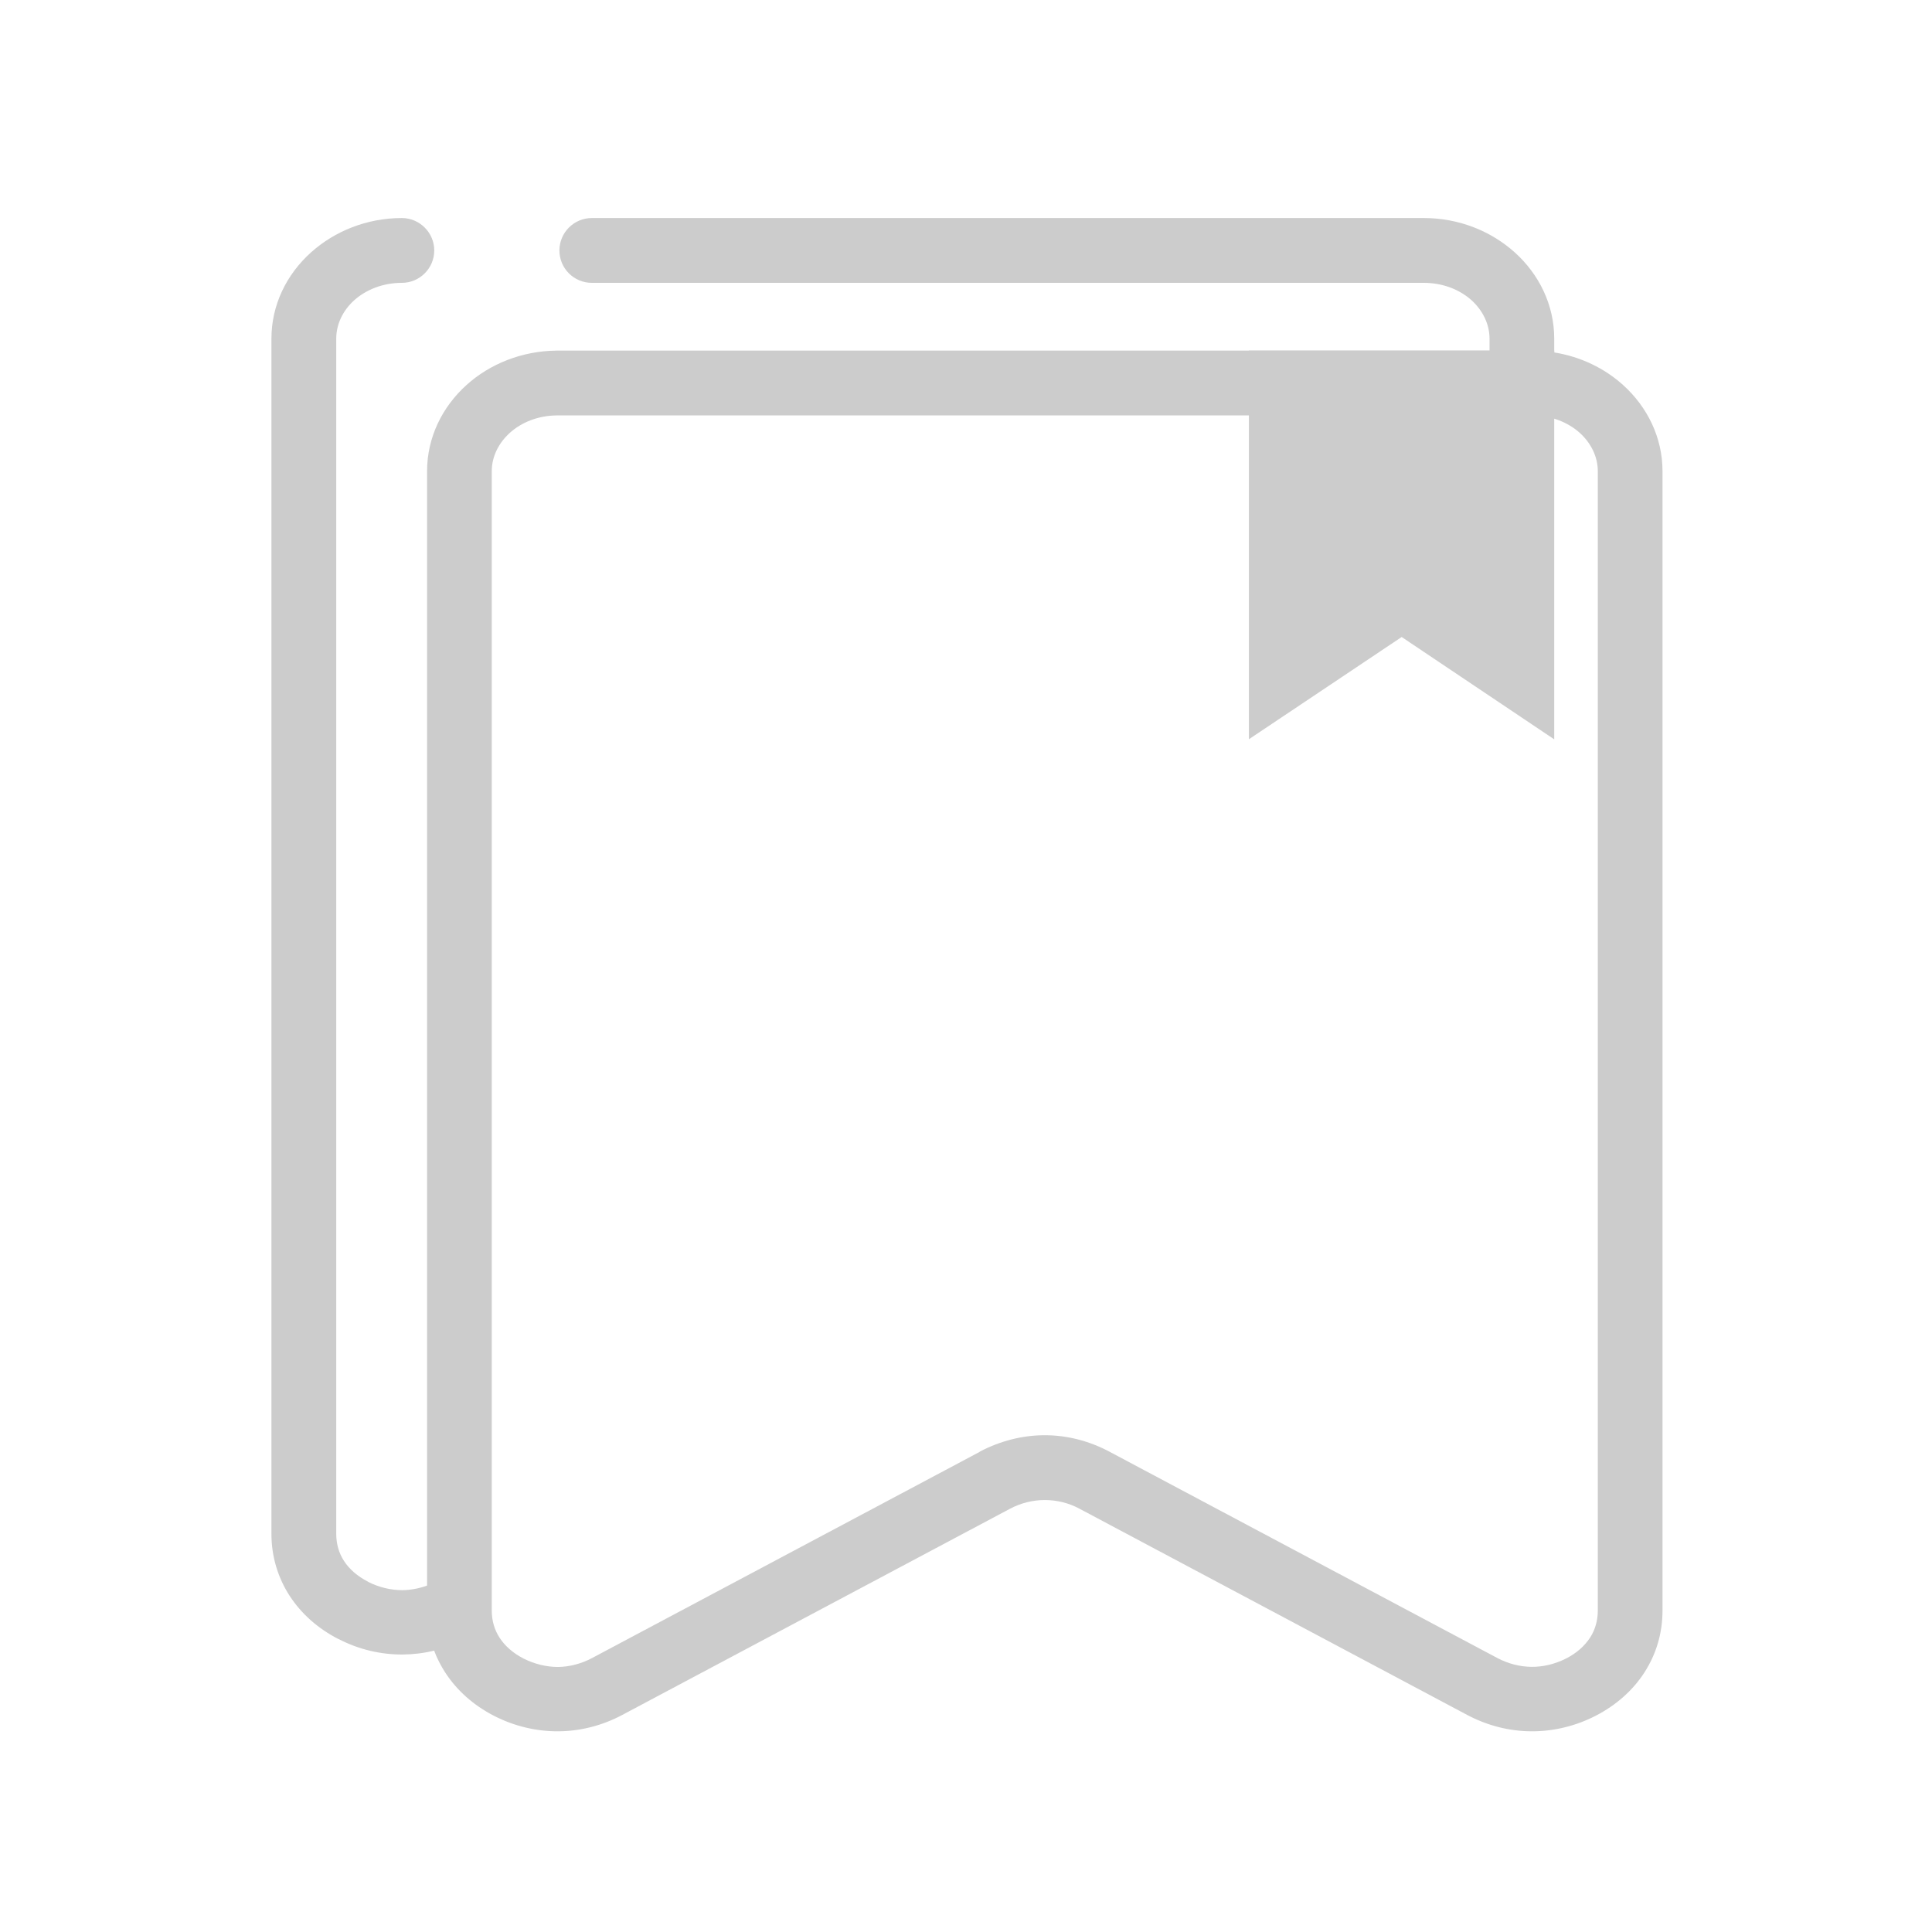
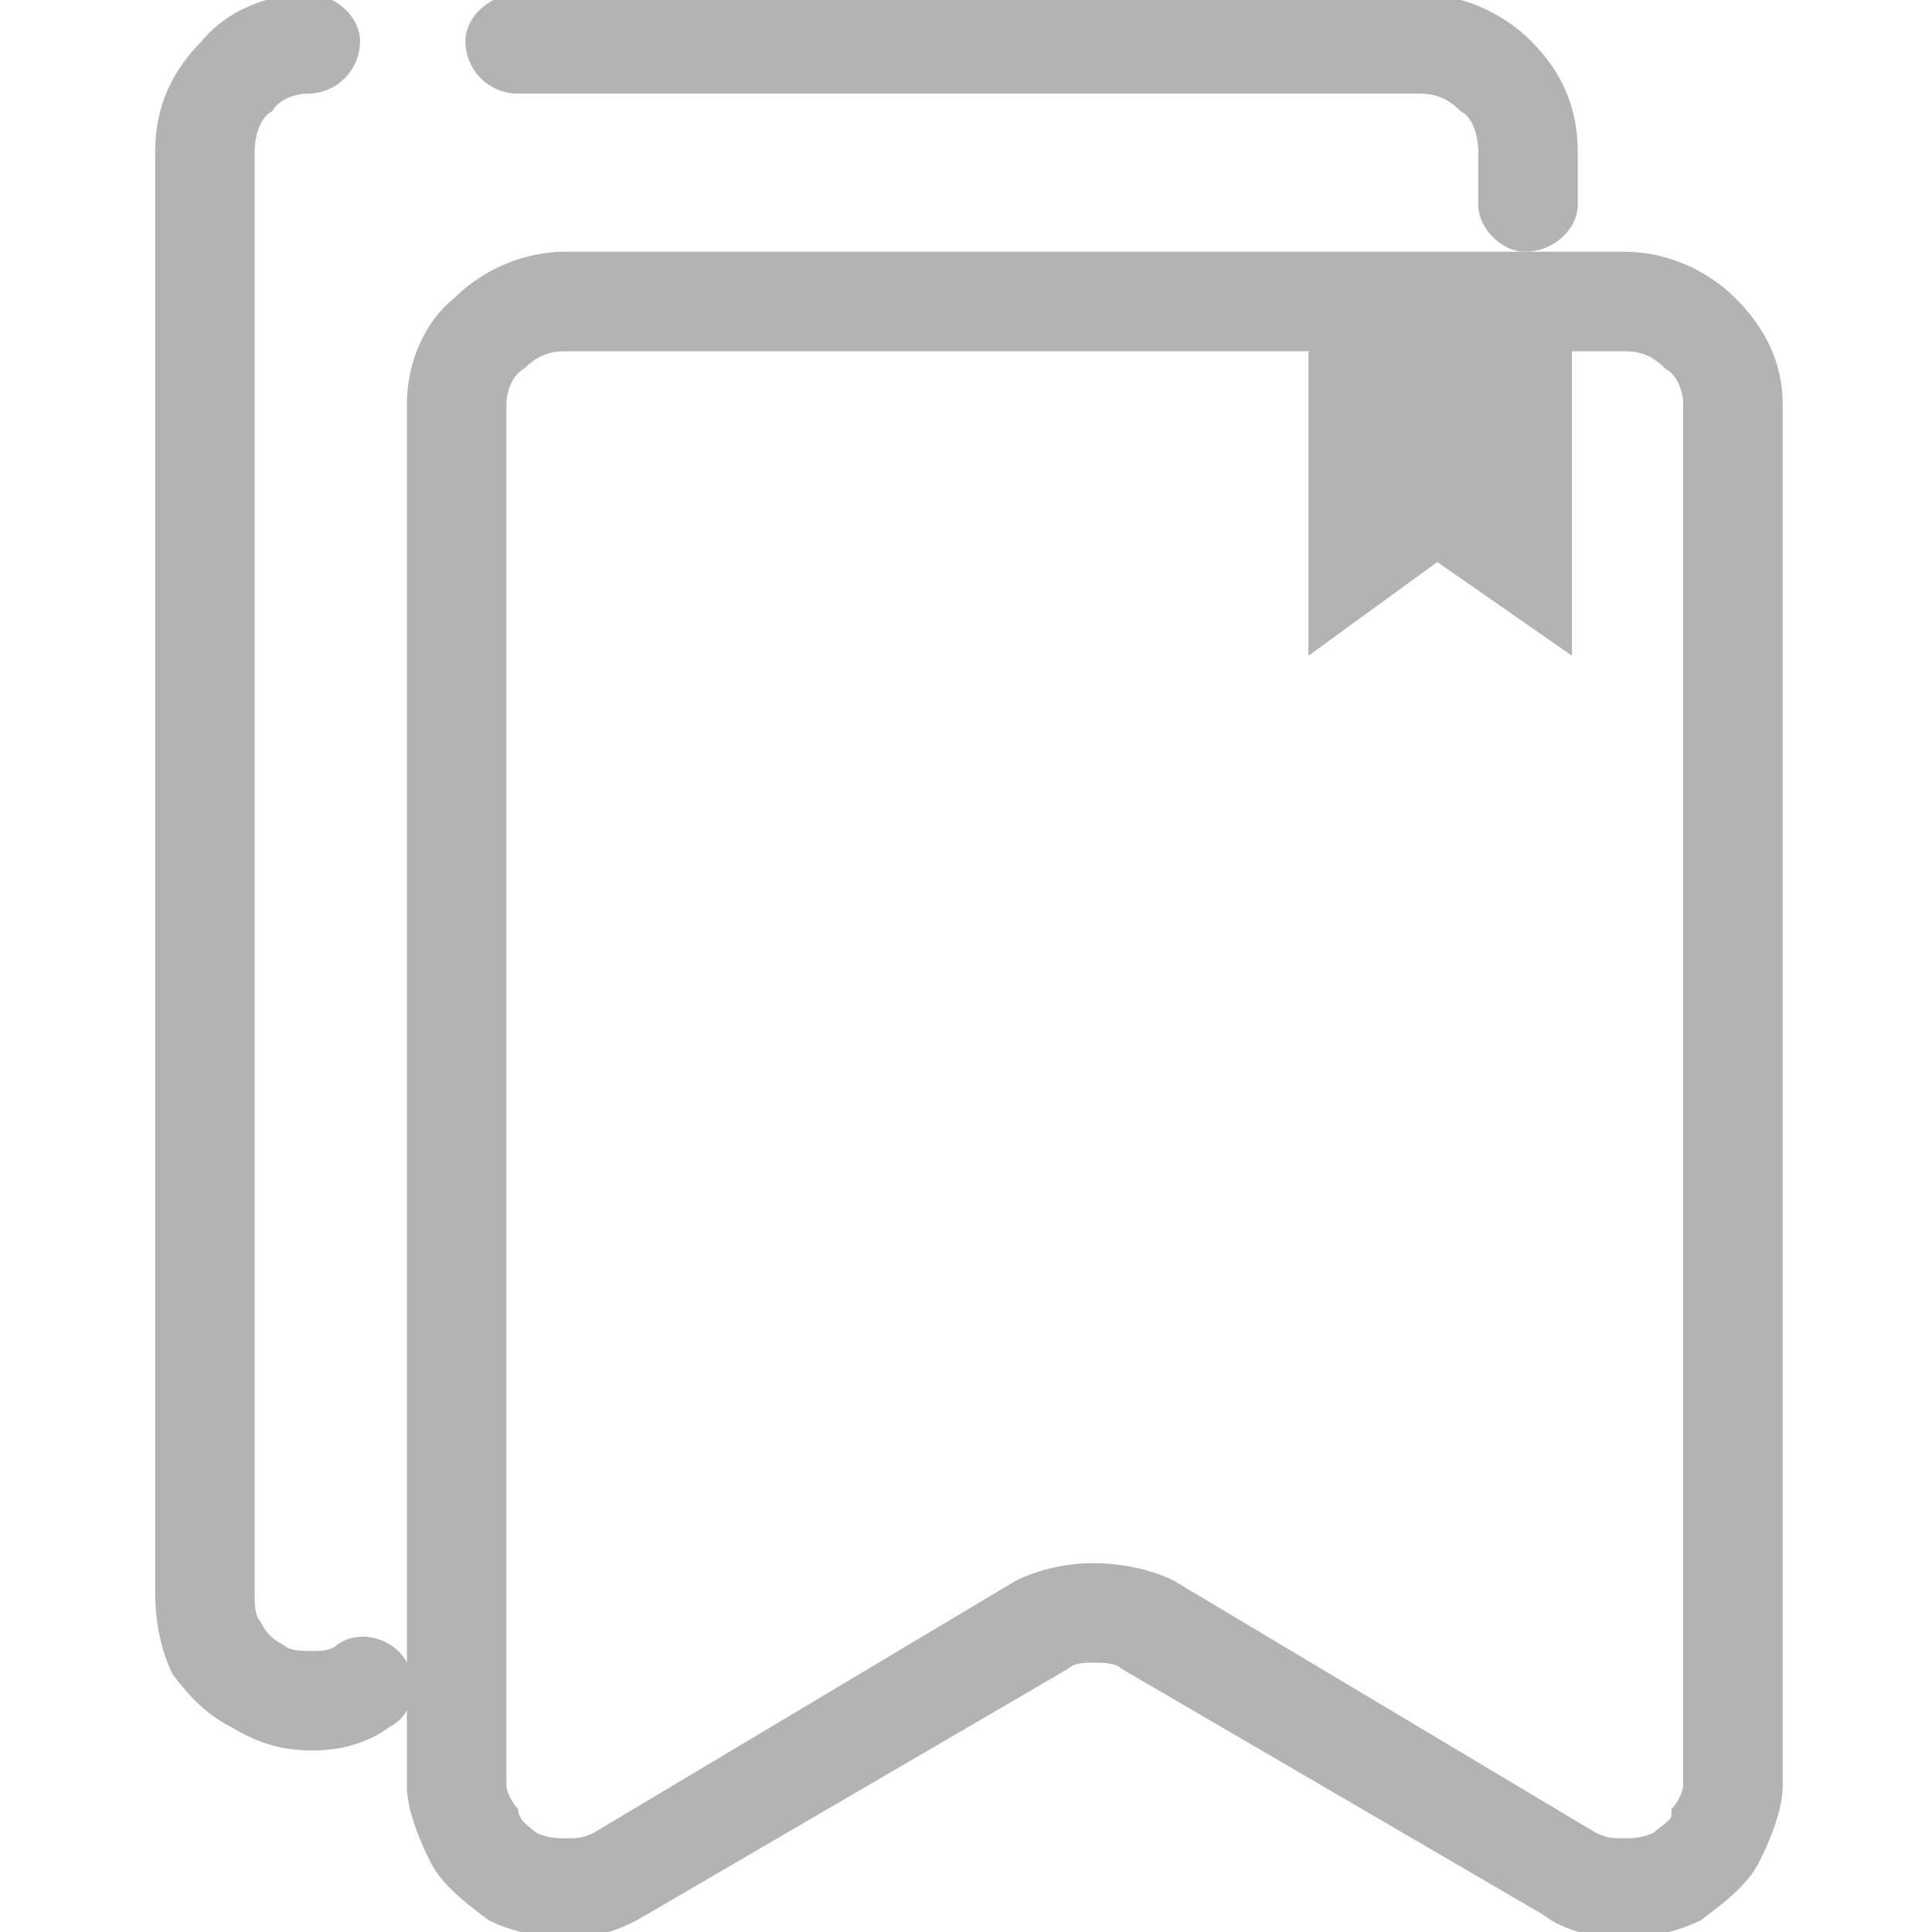
- <svg xmlns="http://www.w3.org/2000/svg" xml:space="preserve" width="23" height="23" version="1.1" style="shape-rendering:geometricPrecision; text-rendering:geometricPrecision; image-rendering:optimizeQuality; fill-rule:evenodd; clip-rule:evenodd" viewBox="0 0 16933 16933">
+ <svg xmlns="http://www.w3.org/2000/svg" xml:space="preserve" width="23" height="23" version="1.0" style="shape-rendering:geometricPrecision;text-rendering:geometricPrecision;image-rendering:optimizeQuality;fill-rule:evenodd;clip-rule:evenodd" viewBox="0 0 279 330">
  <defs>
-     <style type="text/css">
-    
-     .fil0 {fill:#CCCCCC;fill-rule:nonzero}
-    
-   </style>
+     <style>.fil0{fill:#b3b3b3;fill-rule:nonzero}</style>
  </defs>
  <g id="Layer_x0020_1">
-     <path class="fil0" d="M5187 2479c-157,0 -284,-127 -284,-284 0,-156 127,-284 284,-284l7293 0c309,0 590,116 796,301 213,192 346,460 346,756l0 121c232,37 441,139 603,285 213,192 346,460 346,756l0 9986c0,198 -55,382 -159,543 -100,155 -246,286 -429,380 -178,91 -371,136 -562,135 -193,-1 -386,-50 -563,-144l-3397 -1807c-95,-51 -199,-76 -304,-76 -105,0 -210,26 -306,77l0 0 -3396 1806c-176,94 -369,143 -562,144 -191,1 -384,-44 -562,-135 -183,-94 -328,-225 -428,-379l-1 -1c-39,-61 -72,-125 -97,-192 -90,22 -182,33 -274,34l-1 0c-191,1 -384,-43 -561,-135l-2 0c-181,-93 -327,-223 -428,-379l-1 -1c-103,-160 -159,-345 -159,-542l0 -10476c0,-296 133,-564 347,-756 206,-185 488,-301 796,-301 156,0 284,128 284,284 0,157 -128,284 -284,284 -165,0 -313,59 -418,153 -97,88 -157,207 -157,336l0 10476c0,87 23,168 68,237 46,72 119,135 211,182l0 1c97,49 200,73 301,73l1 0c72,-1 145,-15 215,-40l0 -9767c0,-296 133,-564 346,-756 204,-184 484,-298 788,-301l8 0 7 0 8163 0 0 -105c0,-129 -61,-248 -157,-336 -105,-94 -253,-153 -418,-153l-7293 0zm8159 1162l-7 0 -7 0 -8440 0 -7 0 -8 0c-161,2 -306,60 -409,153 -97,88 -158,207 -158,336l0 9986c0,88 24,169 68,237 47,73 119,136 210,183 97,49 201,74 303,74 100,-1 204,-28 298,-78l3397 -1807 1 -2c181,-95 376,-144 570,-144 194,0 389,49 570,146l3397 1807c95,50 198,76 299,77 102,1 205,-24 303,-73 92,-47 163,-110 210,-183l1 -1c43,-67 67,-148 67,-236l0 -9986c0,-129 -61,-248 -158,-336 -105,-94 -253,-153 -418,-153l-82 0z" />
-     <polygon class="fil0" points="11230,3073 13339,3073 13622,3073 13622,3357 13622,5949 13622,6480 13181,6184 12285,5583 11387,6184 10946,6479 10946,5949 10946,3357 10946,3073 " />
+     <g id="_1065027801232">
+       <path class="fil0" d="M71 60c-3 0-5 1-7 3-2 1-3 4-3 6v236c0 1 1 3 2 4 0 2 2 3 3 4 2 1 4 1 5 1 2 0 3 0 5-1l72-43c4-2 9-3 13-3 5 0 10 1 14 3l72 43c2 1 3 1 5 1 1 0 3 0 5-1 1-1 3-2 3-3v-1c1-1 2-3 2-4V69c0-2-1-5-3-6-2-2-4-3-7-3H71zm0-17h181c7 0 14 3 19 8s8 11 8 18v236c0 4-2 9-4 13s-6 7-10 10c-4 2-9 3-13 3-5 0-10-1-14-4l-72-42c-1-1-3-1-5-1-1 0-3 0-4 1l-72 42c-5 3-9 4-14 4-4 0-9-1-13-3-4-3-8-6-10-10s-4-9-4-13V69c0-7 3-14 8-18 5-5 12-8 19-8z" />
+       <path class="fil0" d="M63 16c-5 0-9-4-9-9 0-4 4-8 9-8h154c7 0 14 3 19 8s8 11 8 19v9c0 4-4 8-9 8-4 0-8-4-8-8v-9c0-3-1-6-3-7-2-2-4-3-7-3H63zM32 281c4-3 10-1 12 3s1 9-3 11c-4 3-9 4-13 4-5 0-9-1-14-4-4-2-7-5-10-9-2-4-3-9-3-14V26c0-8 3-14 8-19 4-5 11-8 18-8 5 0 9 4 9 8 0 5-4 9-9 9-2 0-5 1-6 3-2 1-3 4-3 7v246c0 2 0 4 1 5 1 2 2 3 4 4 1 1 3 1 5 1 1 0 3 0 4-1z" />
+       <path style="fill:#b3b3b3" d="M243 51h-45v61l22-16 23 16z" />
+     </g>
  </g>
</svg>
